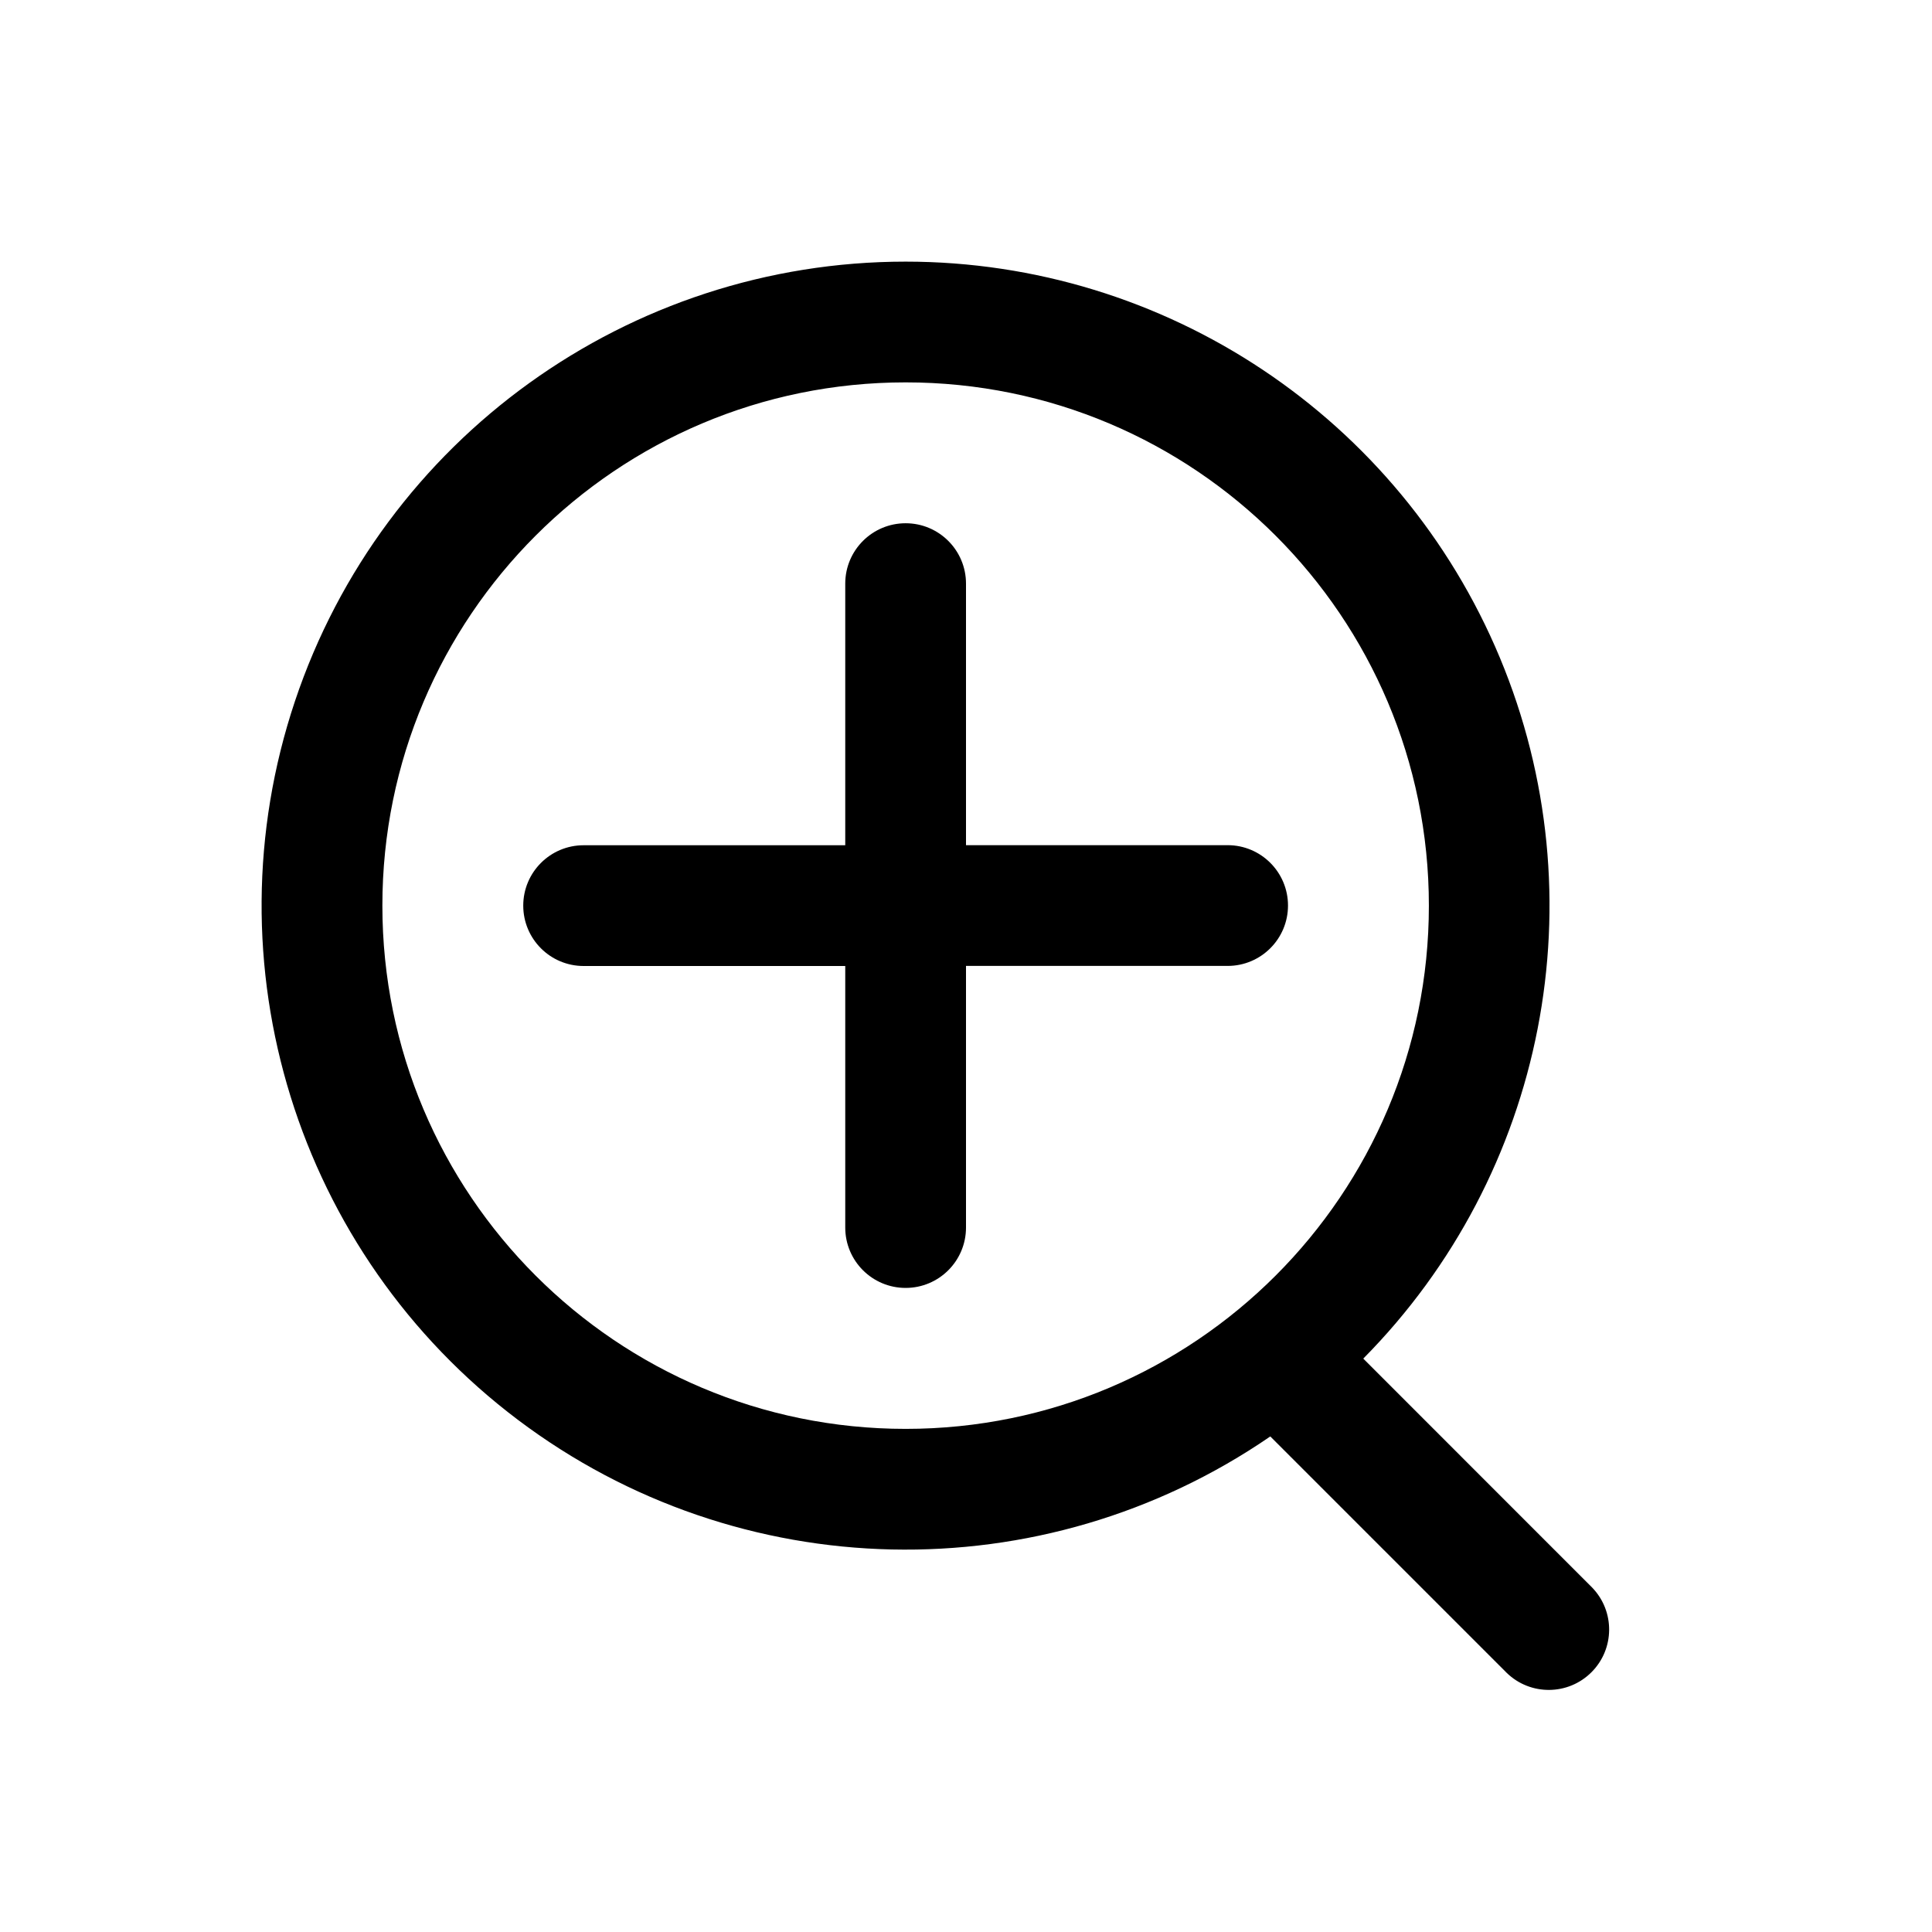
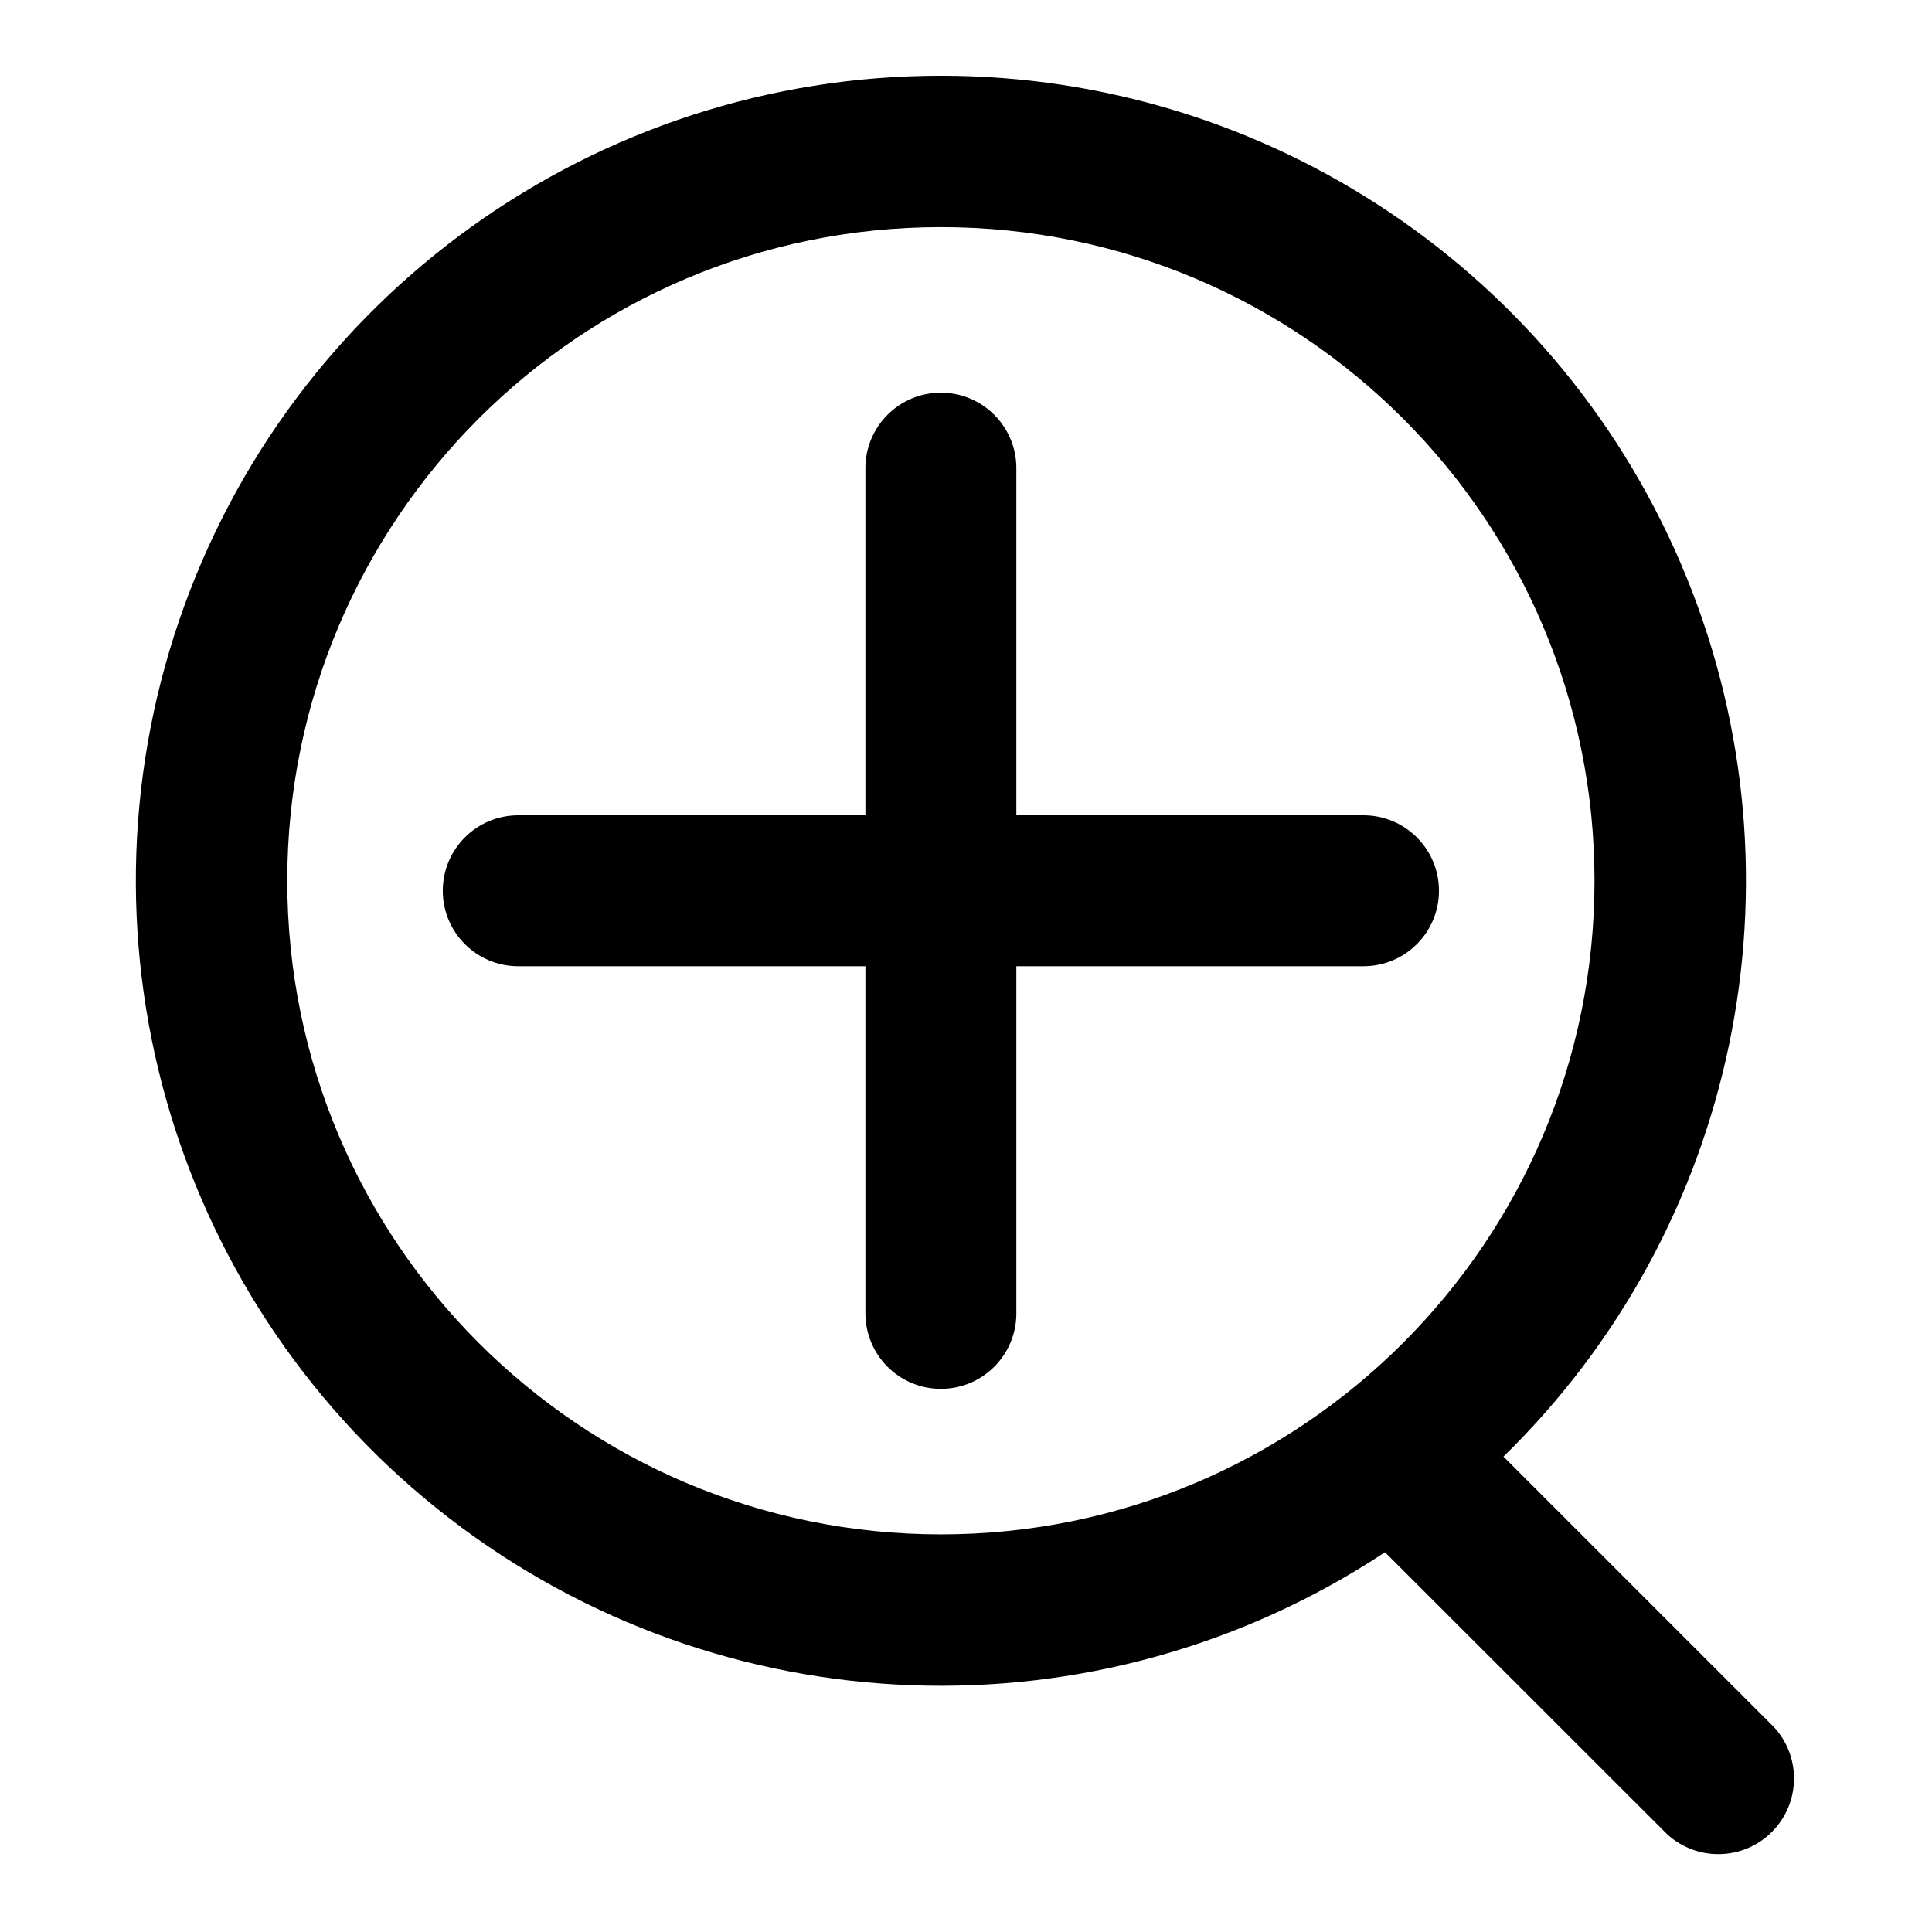
- <svg xmlns="http://www.w3.org/2000/svg" width="24" height="24" fill="currentColor" viewBox="0 0 24 24">
-   <path fill="#000" d="M11.25 6.5a.75.75 0 0 1 .75.75v3.249h3.25a.75.75 0 0 1 0 1.5H12v3.25a.75.75 0 0 1-1.5 0V12H7.25a.75.75 0 0 1 0-1.5h3.25V7.25a.75.75 0 0 1 .75-.75Z" />
-   <path fill="#000" fill-rule="evenodd" d="M11.25 3.25a8 8 0 1 0 4.53 14.594l2.938 2.938a.75.75 0 0 0 1.061-1.06l-2.844-2.845A8 8 0 0 0 11.25 3.25Zm-6.5 8a6.5 6.5 0 1 1 13 0 6.5 6.5 0 0 1-13 0Z" clip-rule="evenodd" />
+ <svg xmlns="http://www.w3.org/2000/svg" width="16" height="16" fill="currentColor" viewBox="0 0 16 16">
+   <path fill="#000" fill-rule="evenodd" d="M2.379 7.294a5.413 5.413 0 1 1 10.826 0 5.413 5.413 0 0 1-10.826 0ZM7.792.627a6.667 6.667 0 1 0 3.678 12.228l2.335 2.334a.627.627 0 0 0 .886-.886l-2.24-2.24A6.667 6.667 0 0 0 7.791.627Zm0 2.625c.345 0 .625.28.625.625v2.875h2.875a.625.625 0 1 1 0 1.25H8.417v2.875a.625.625 0 0 1-1.25 0V8.002H4.292a.625.625 0 1 1 0-1.25h2.875V3.877c0-.345.28-.625.625-.625Z" clip-rule="evenodd" />
</svg>
